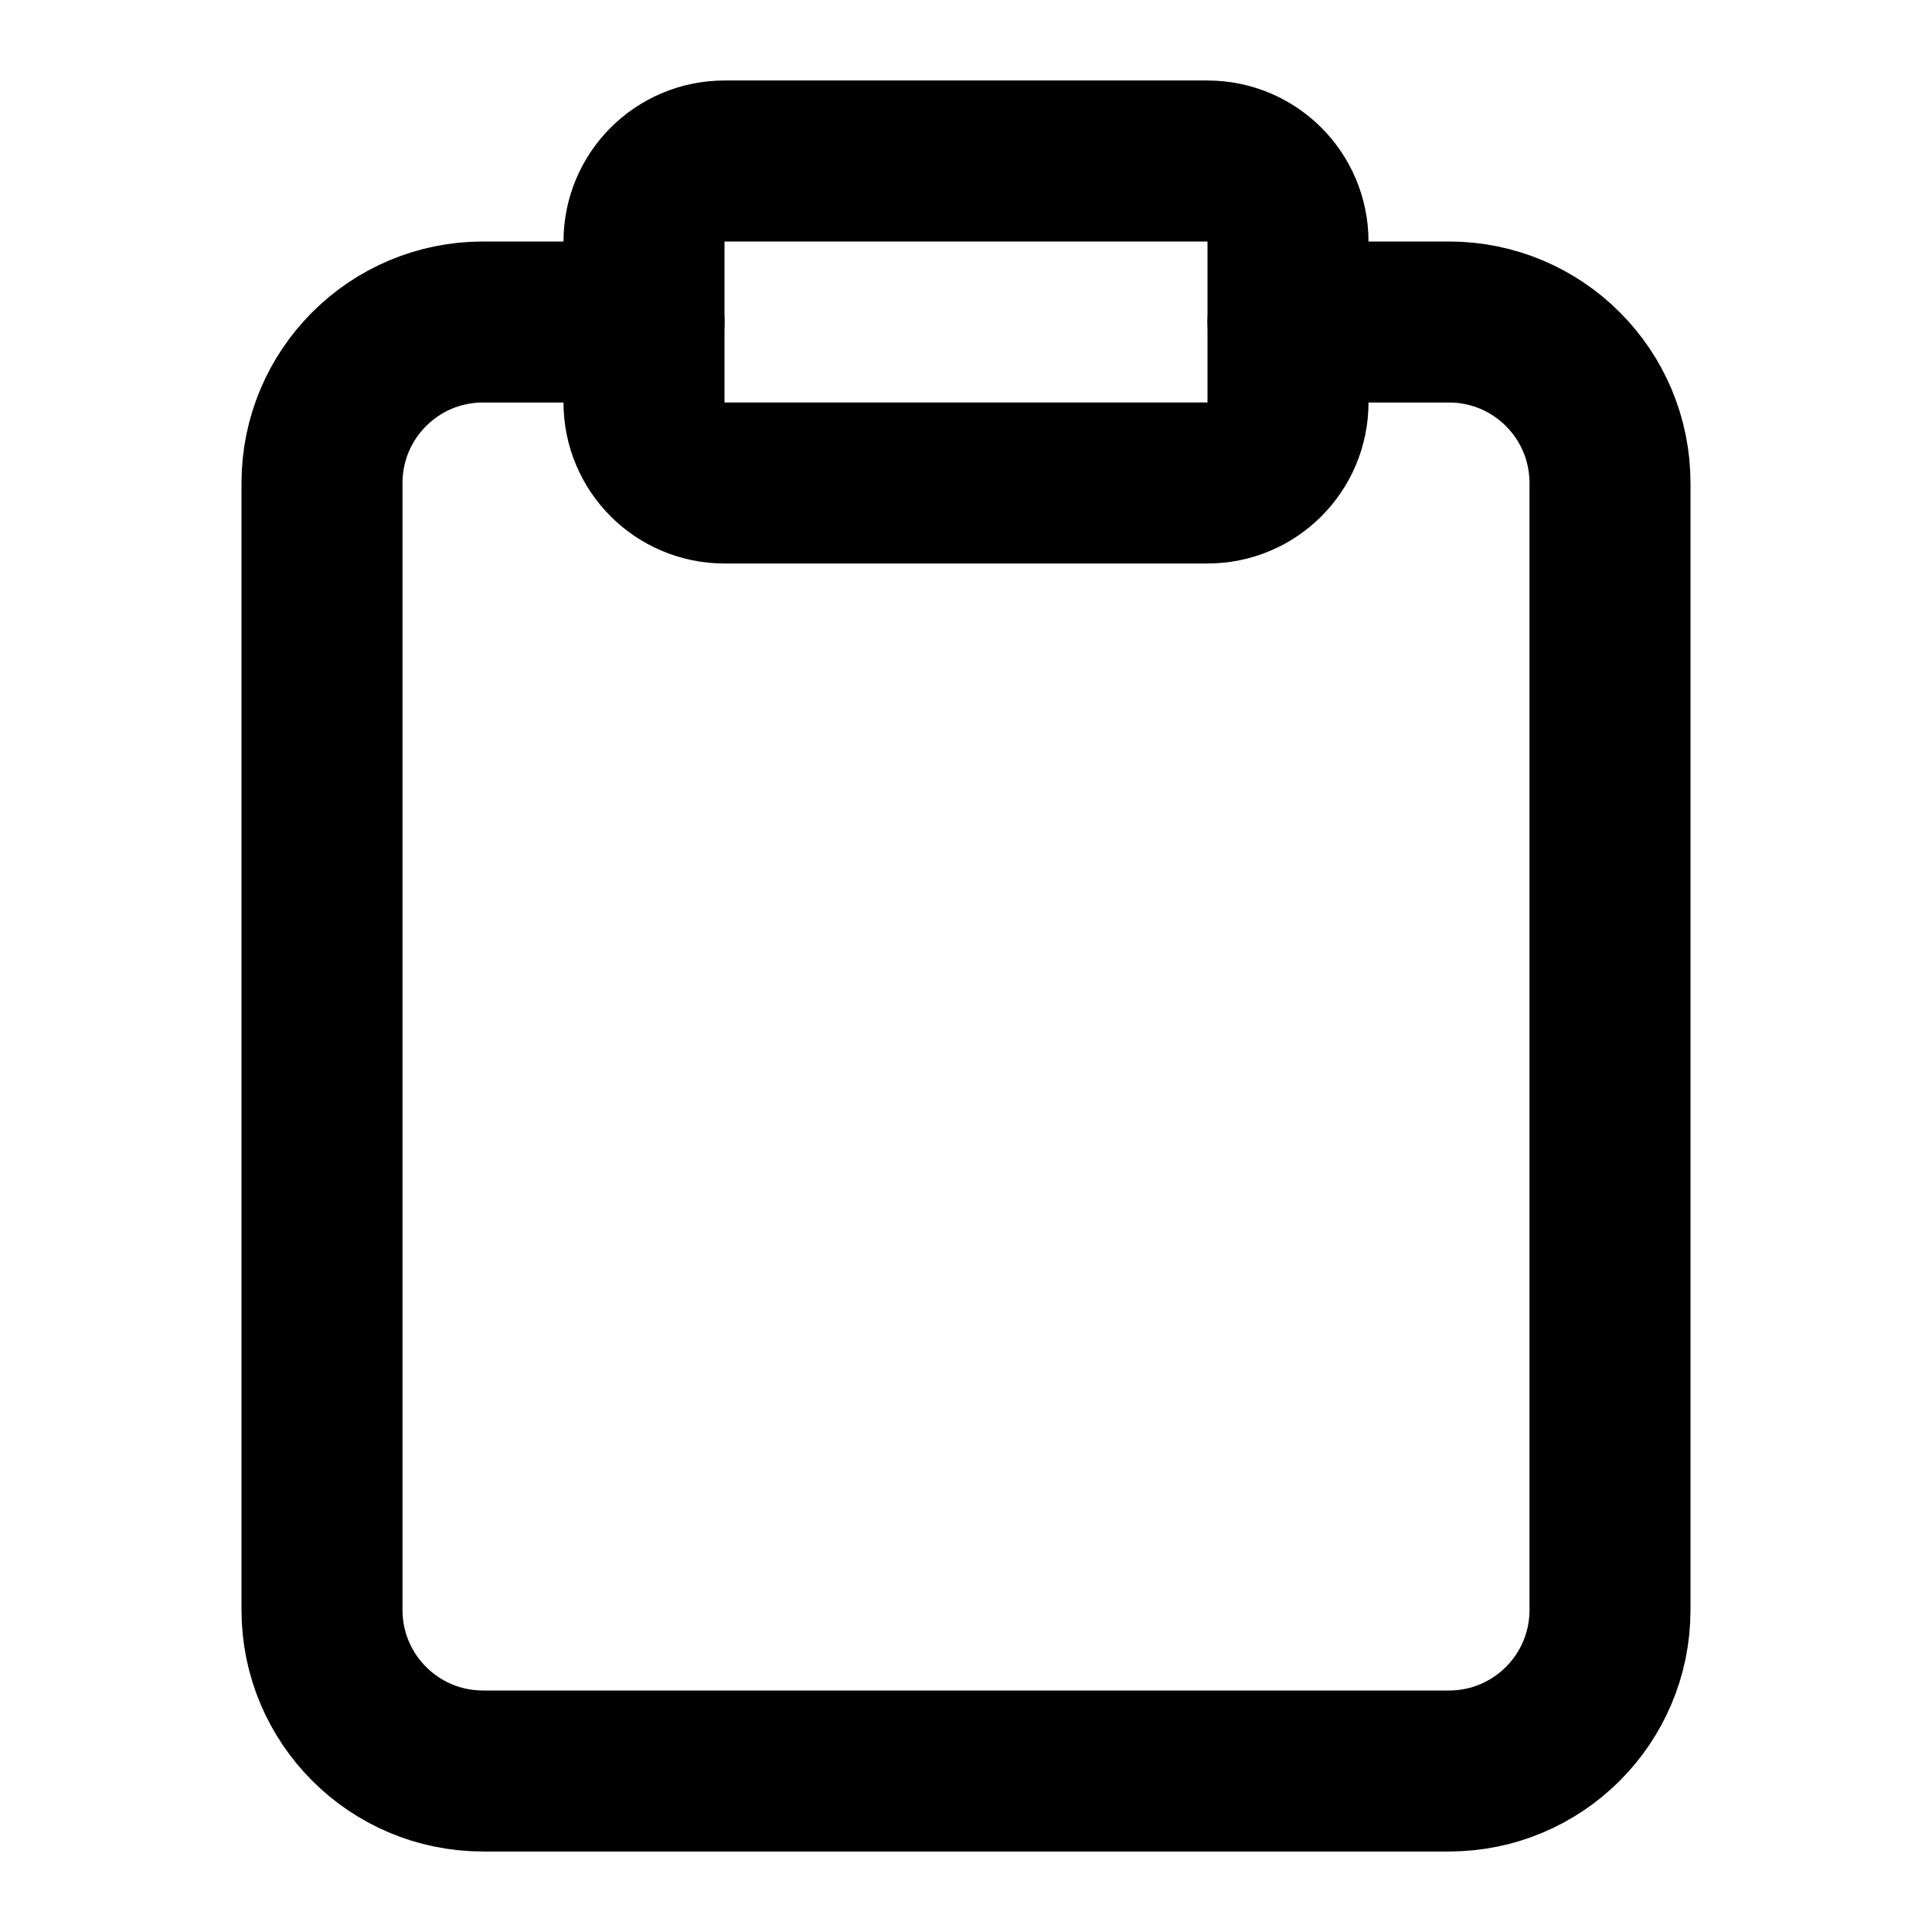
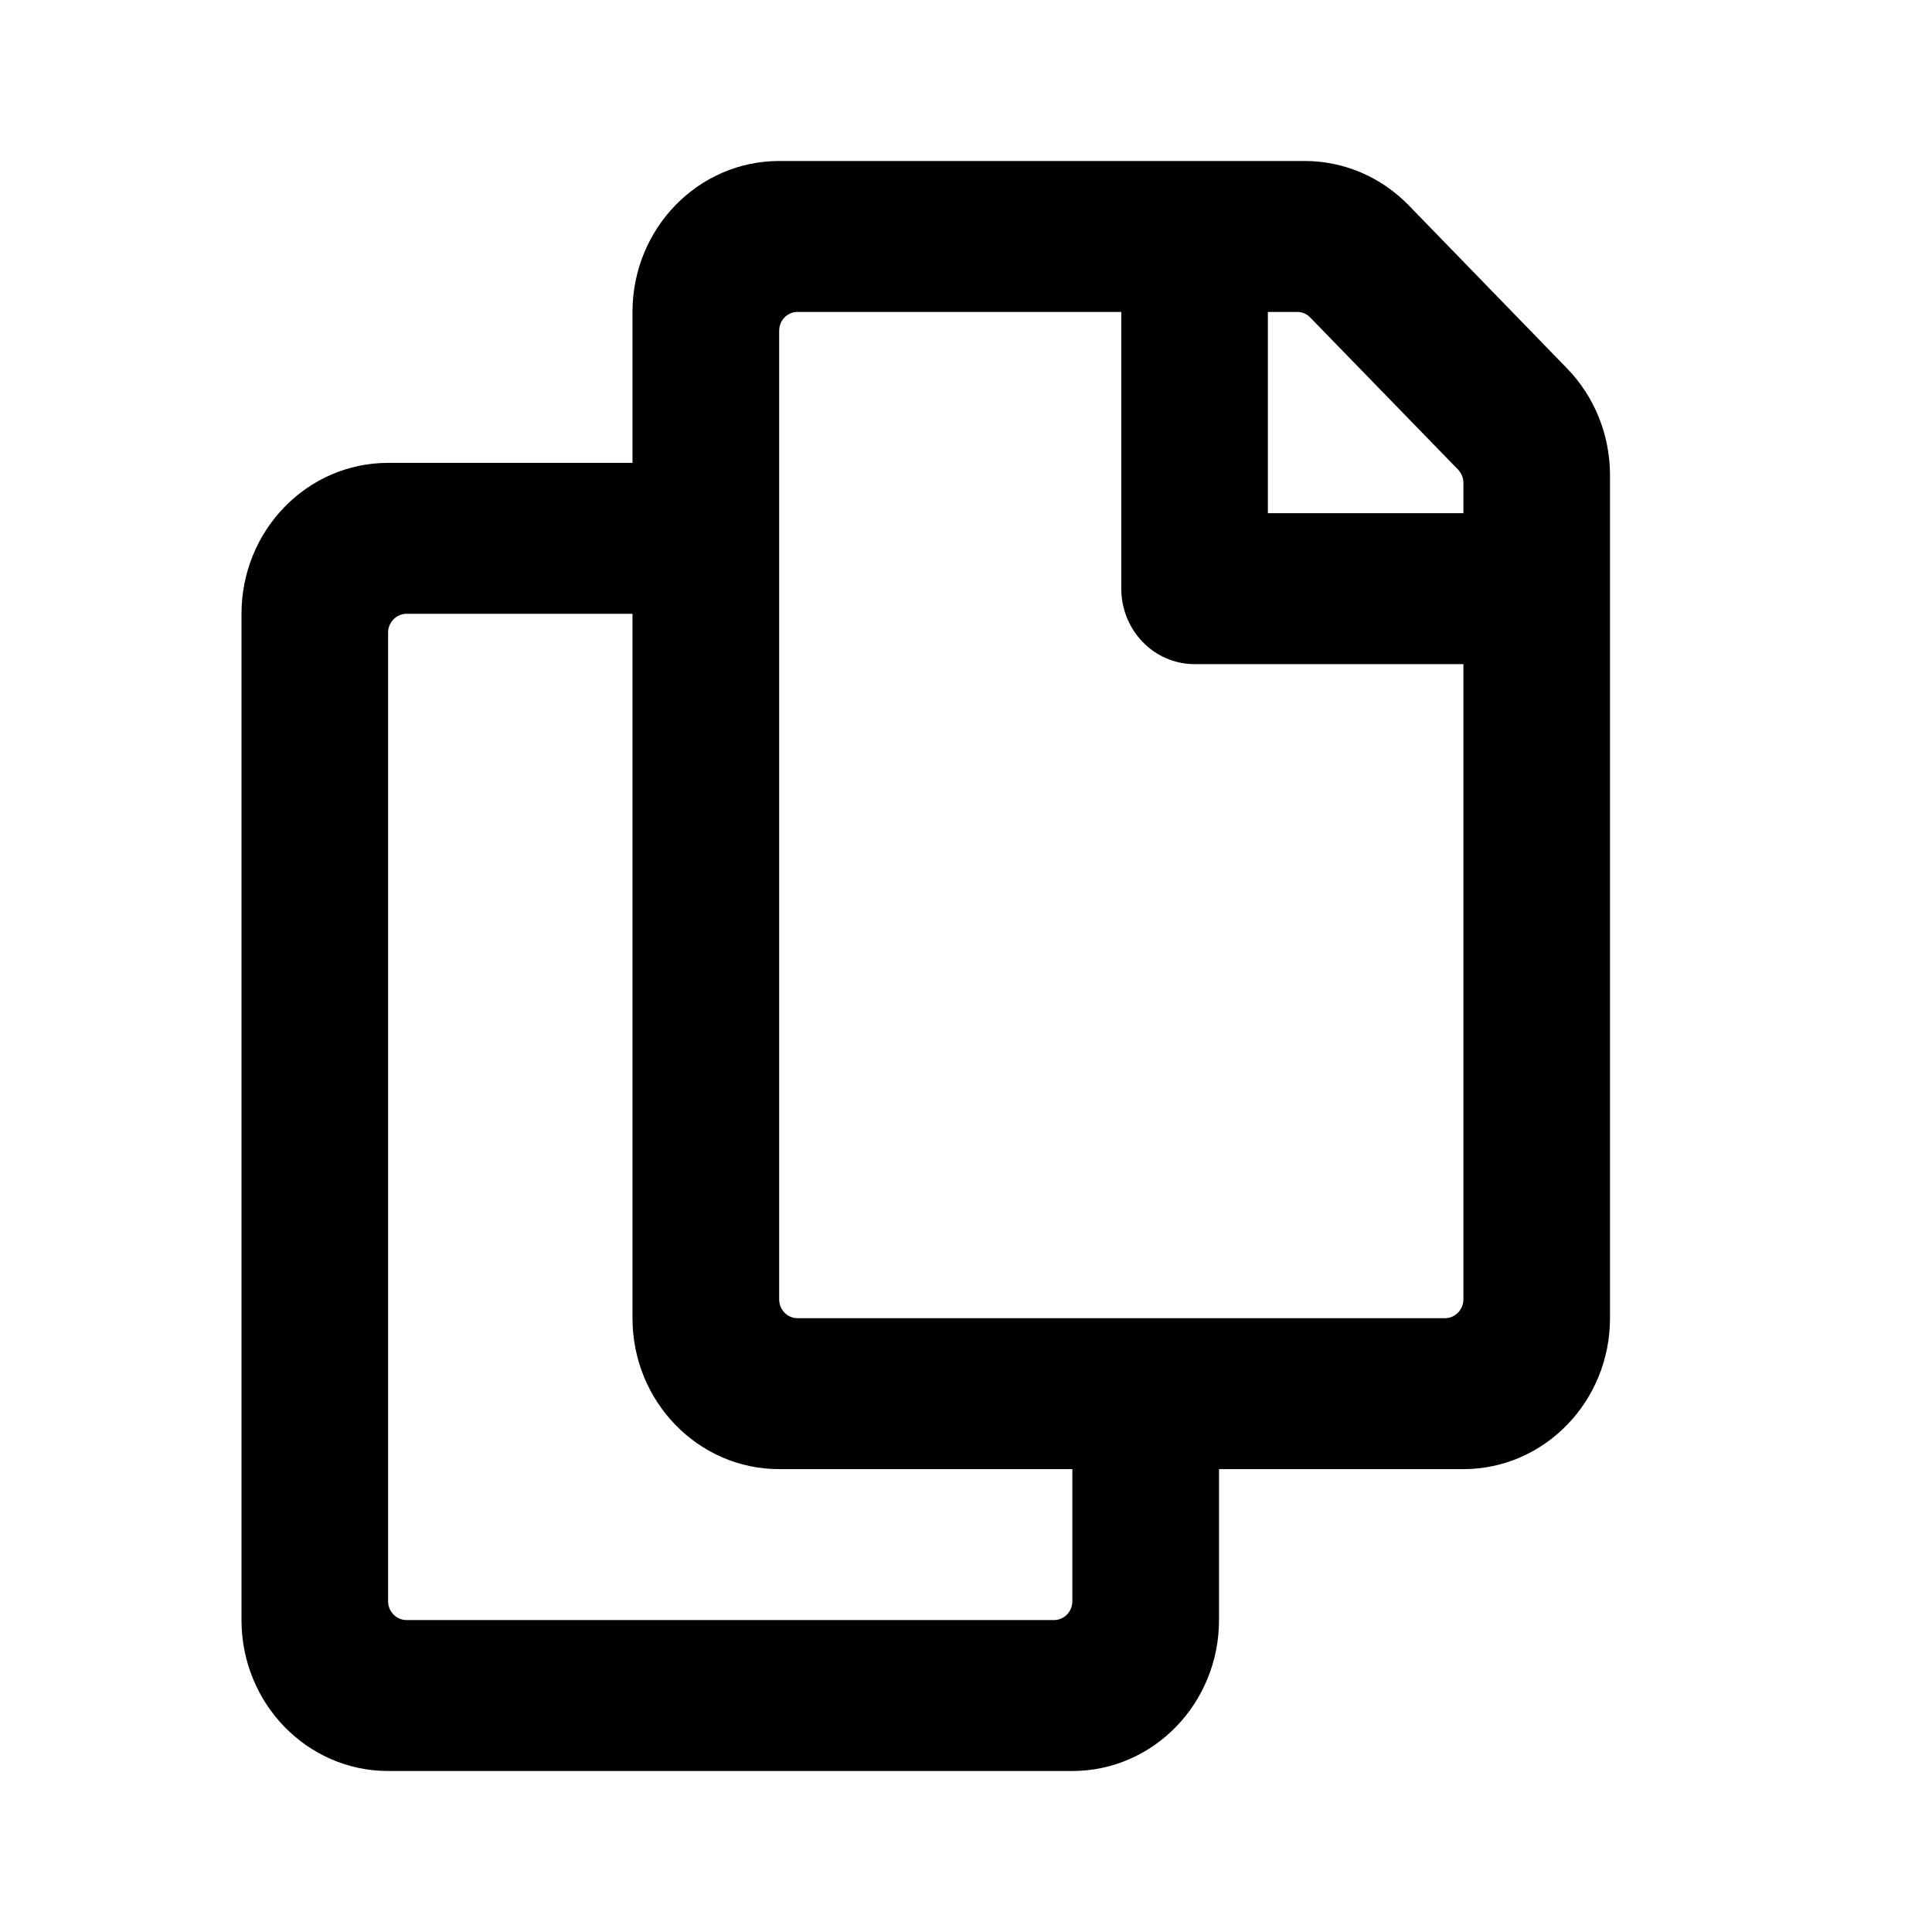
- <svg xmlns="http://www.w3.org/2000/svg" viewBox="0 0 24 24" fill="none" stroke="currentColor" stroke-width="2" stroke-linecap="round" stroke-linejoin="round">
-   <path d="M16 4h2a2 2 0 0 1 2 2v14a2 2 0 0 1-2 2H6a2 2 0 0 1-2-2V6a2 2 0 0 1 2-2h2" />
-   <rect x="8" y="2" width="8" height="4" rx="1" ry="1" />
+ <svg xmlns="http://www.w3.org/2000/svg" width="24" height="24" viewBox="0 0 24 24" fill="none">
+   <path d="M19.466 4.576L17.498 2.549C17.156 2.198 16.693 2 16.21 2L9.679 2C8.673 2 7.857 2.839 7.857 3.875V5.75H4.821C3.815 5.75 3 6.589 3 7.625V20.125C3 21.16 3.815 22 4.821 22H13.321C14.327 22 15.143 21.16 15.143 20.125V18.25H18.179C19.184 18.25 20 17.41 20 16.375V5.902C20 5.404 19.808 4.927 19.466 4.576ZM13.094 20.125H5.049C4.989 20.125 4.931 20.1 4.888 20.056C4.845 20.012 4.821 19.953 4.821 19.891V7.859C4.821 7.797 4.845 7.738 4.888 7.694C4.931 7.65 4.989 7.625 5.049 7.625H7.857V16.375C7.857 17.41 8.673 18.25 9.679 18.25H13.321V19.891C13.321 19.953 13.297 20.012 13.255 20.056C13.212 20.1 13.154 20.125 13.094 20.125ZM17.951 16.375H9.906C9.846 16.375 9.788 16.35 9.745 16.306C9.703 16.262 9.679 16.203 9.679 16.141V4.109C9.679 4.047 9.703 3.988 9.745 3.944C9.788 3.9 9.846 3.875 9.906 3.875H13.929V7.312C13.929 7.83 14.336 8.25 14.839 8.25H18.179V16.141C18.179 16.203 18.155 16.262 18.112 16.306C18.069 16.35 18.011 16.375 17.951 16.375ZM18.179 6.375H15.75V3.875H16.116C16.176 3.875 16.234 3.9 16.276 3.944L18.112 5.833C18.133 5.855 18.15 5.881 18.161 5.909C18.173 5.937 18.179 5.968 18.179 5.999V6.375Z" fill="currentColor" />
</svg>
